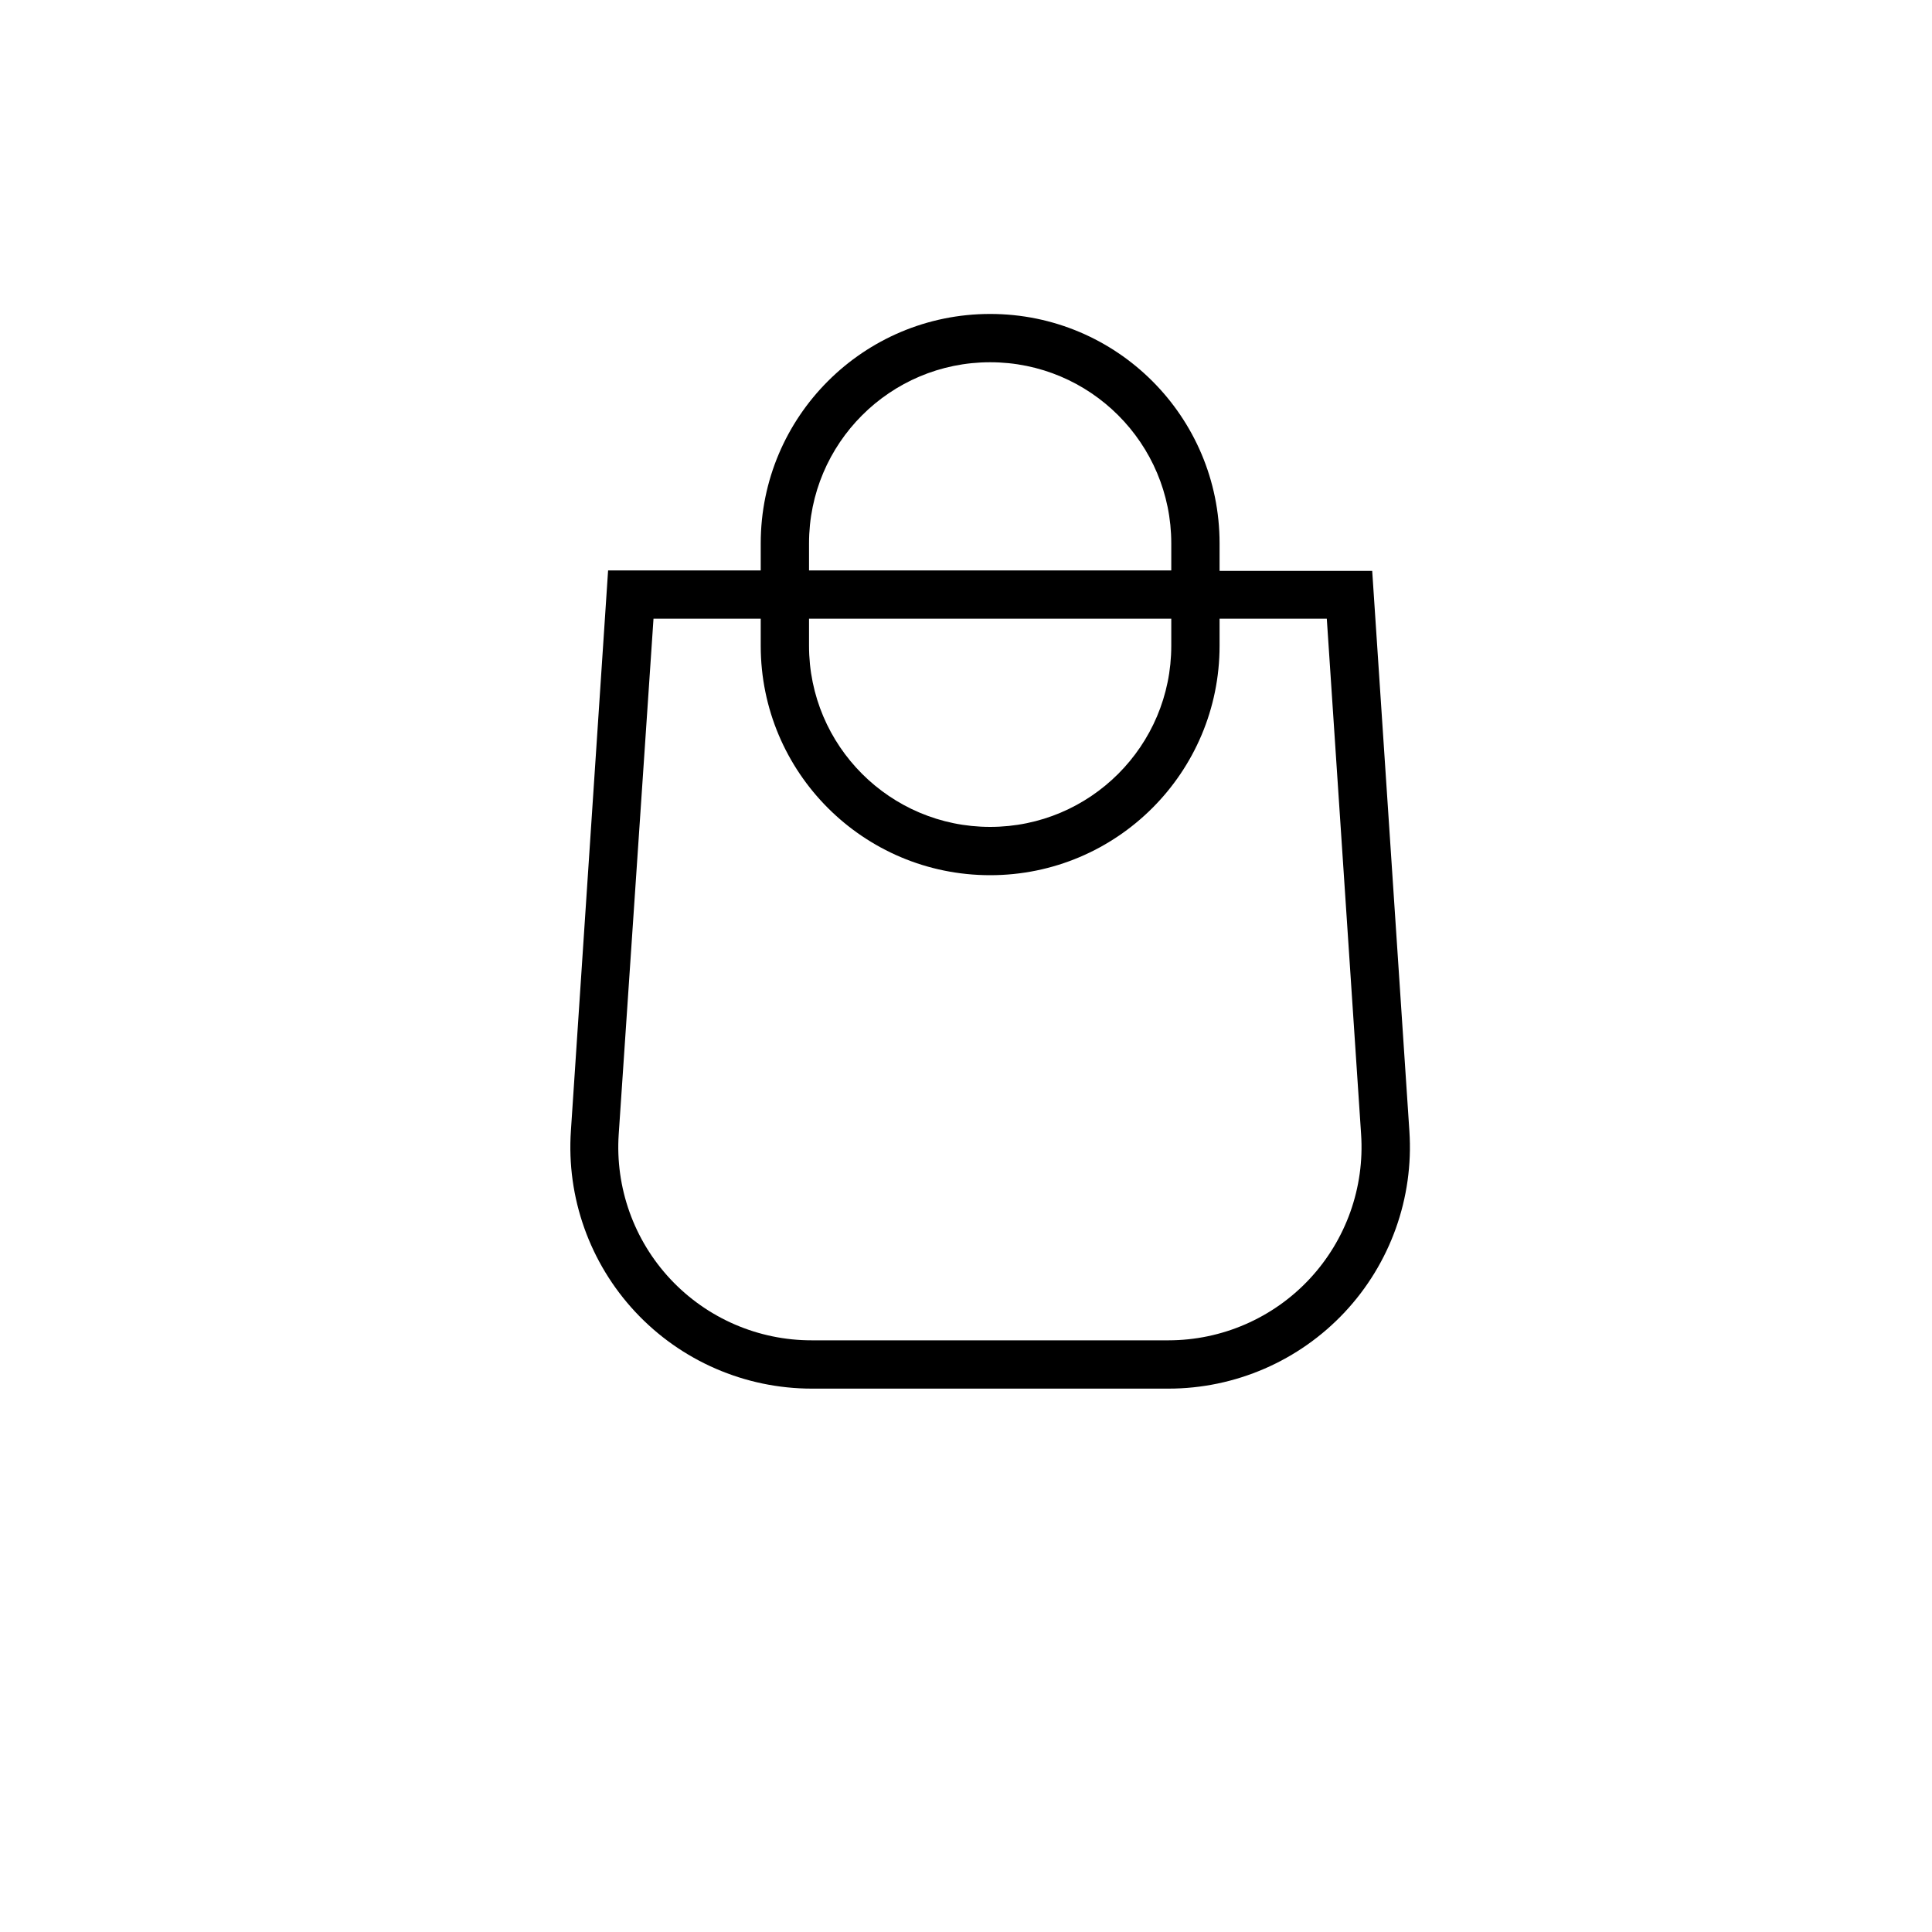
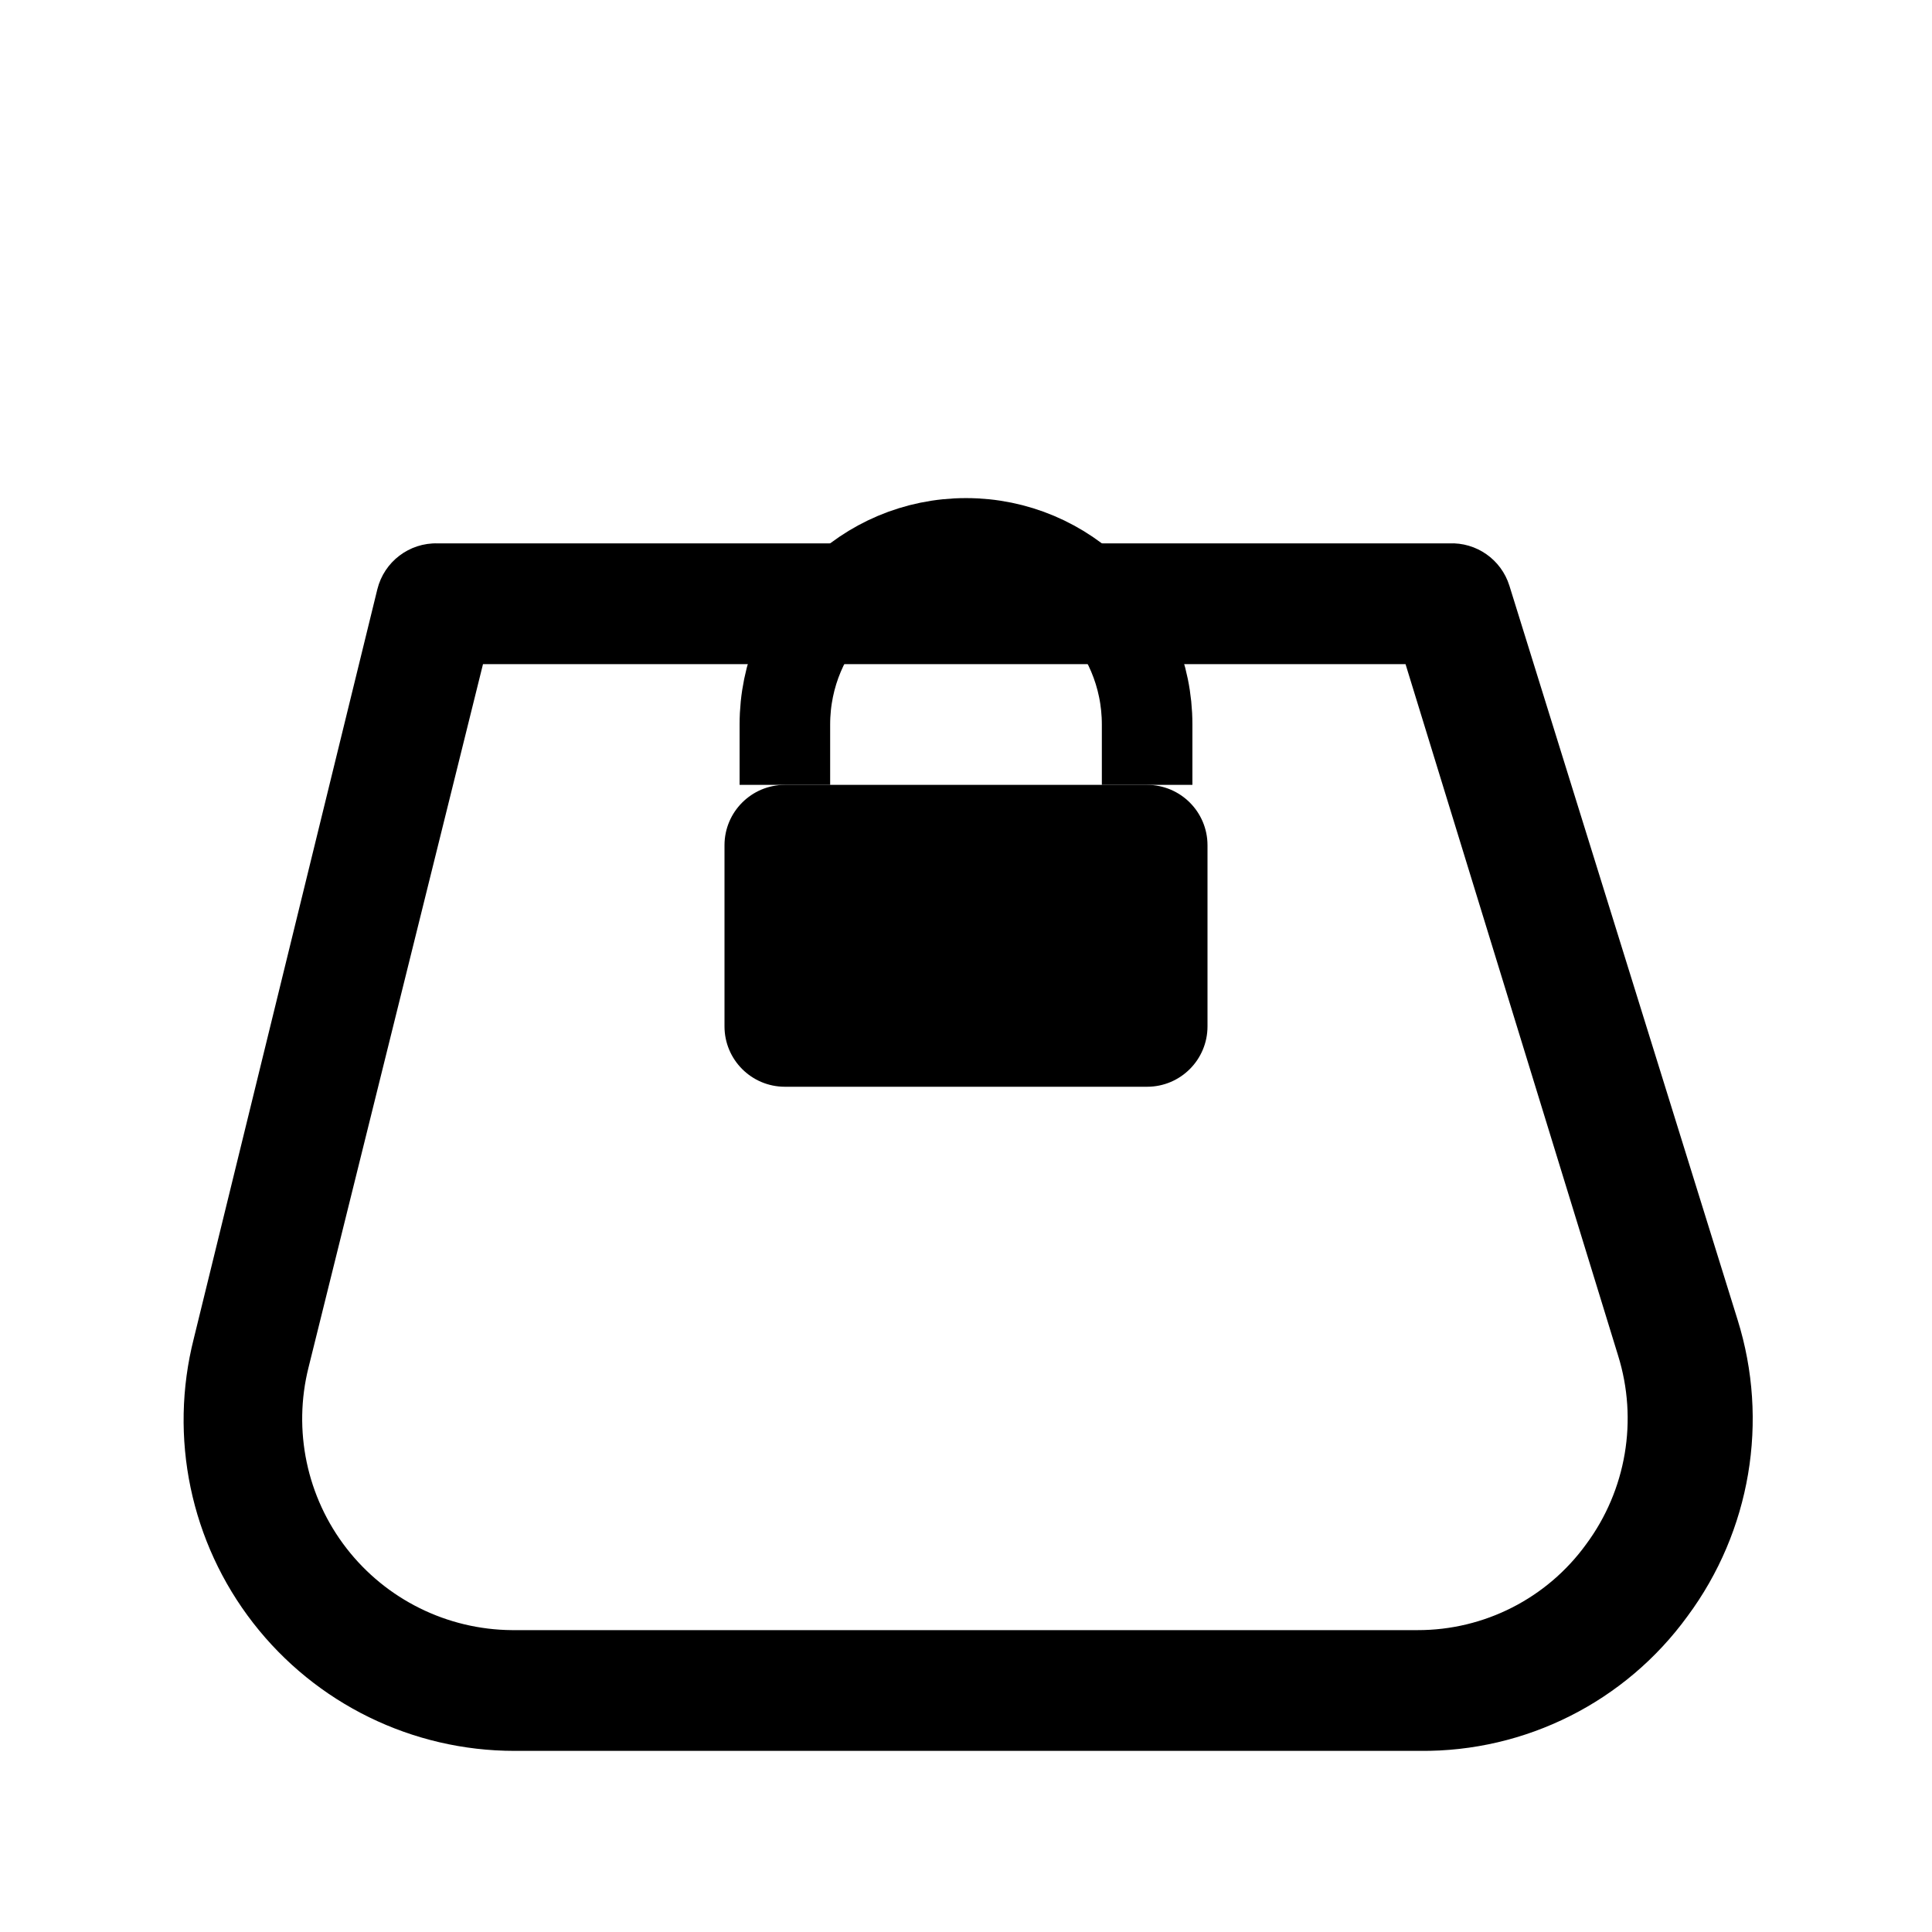
- <svg xmlns="http://www.w3.org/2000/svg" fill="none" class="icon icon-cart" viewBox="0 0 40 40">
-   <path fill="currentColor" fill-rule="evenodd" d="M20.5 6.5a4.75 4.75 0 0 0-4.75 4.75v.56h-3.16l-.77 11.6a5 5 0 0 0 4.99 5.34h7.38a5 5 0 0 0 4.99-5.33l-.77-11.6h-3.16v-.57A4.75 4.75 0 0 0 20.5 6.5m3.75 5.31v-.56a3.75 3.75 0 1 0-7.5 0v.56zm-7.5 1h7.5v.56a3.75 3.75 0 1 1-7.5 0zm-1 0v.56a4.75 4.75 0 1 0 9.5 0v-.56h2.22l.71 10.67a4 4 0 0 1-3.99 4.27h-7.38a4 4 0 0 1-4-4.27l.72-10.67z" />
+ <svg xmlns="http://www.w3.org/2000/svg" viewBox="0 0 32 32" fill="currentColor">
+   <defs>
+     <style>.cls-1{fill:none;}</style>
+   </defs>
+   <g id="Layer_2" data-name="Layer 2">
+     <path d="M23.52,29h-15a5.48,5.48,0,0,1-5.31-6.83L6.25,9.76a1,1,0,0,1,1-.76H24a1,1,0,0,1,1,.7l3.78,12.16a5.49,5.49,0,0,1-.83,4.91A5.41,5.41,0,0,1,23.52,29ZM8.48,27h15a3.44,3.44,0,0,0,2.79-1.42,3.5,3.5,0,0,0,.53-3.13L23.28,11H8L5.11,22.65A3.5,3.5,0,0,0,8.48,27Z" />
+     <rect x="12" y="13" width="8" height="5" rx="1" />
+     <path d="M13 13v-1a3 3 0 0 1 6 0v1" fill="none" stroke="currentColor" stroke-width="1.5" />
+   </g>
+   <g id="frame">
+     <rect class="cls-1" width="32" height="32" />
+   </g>
</svg>
